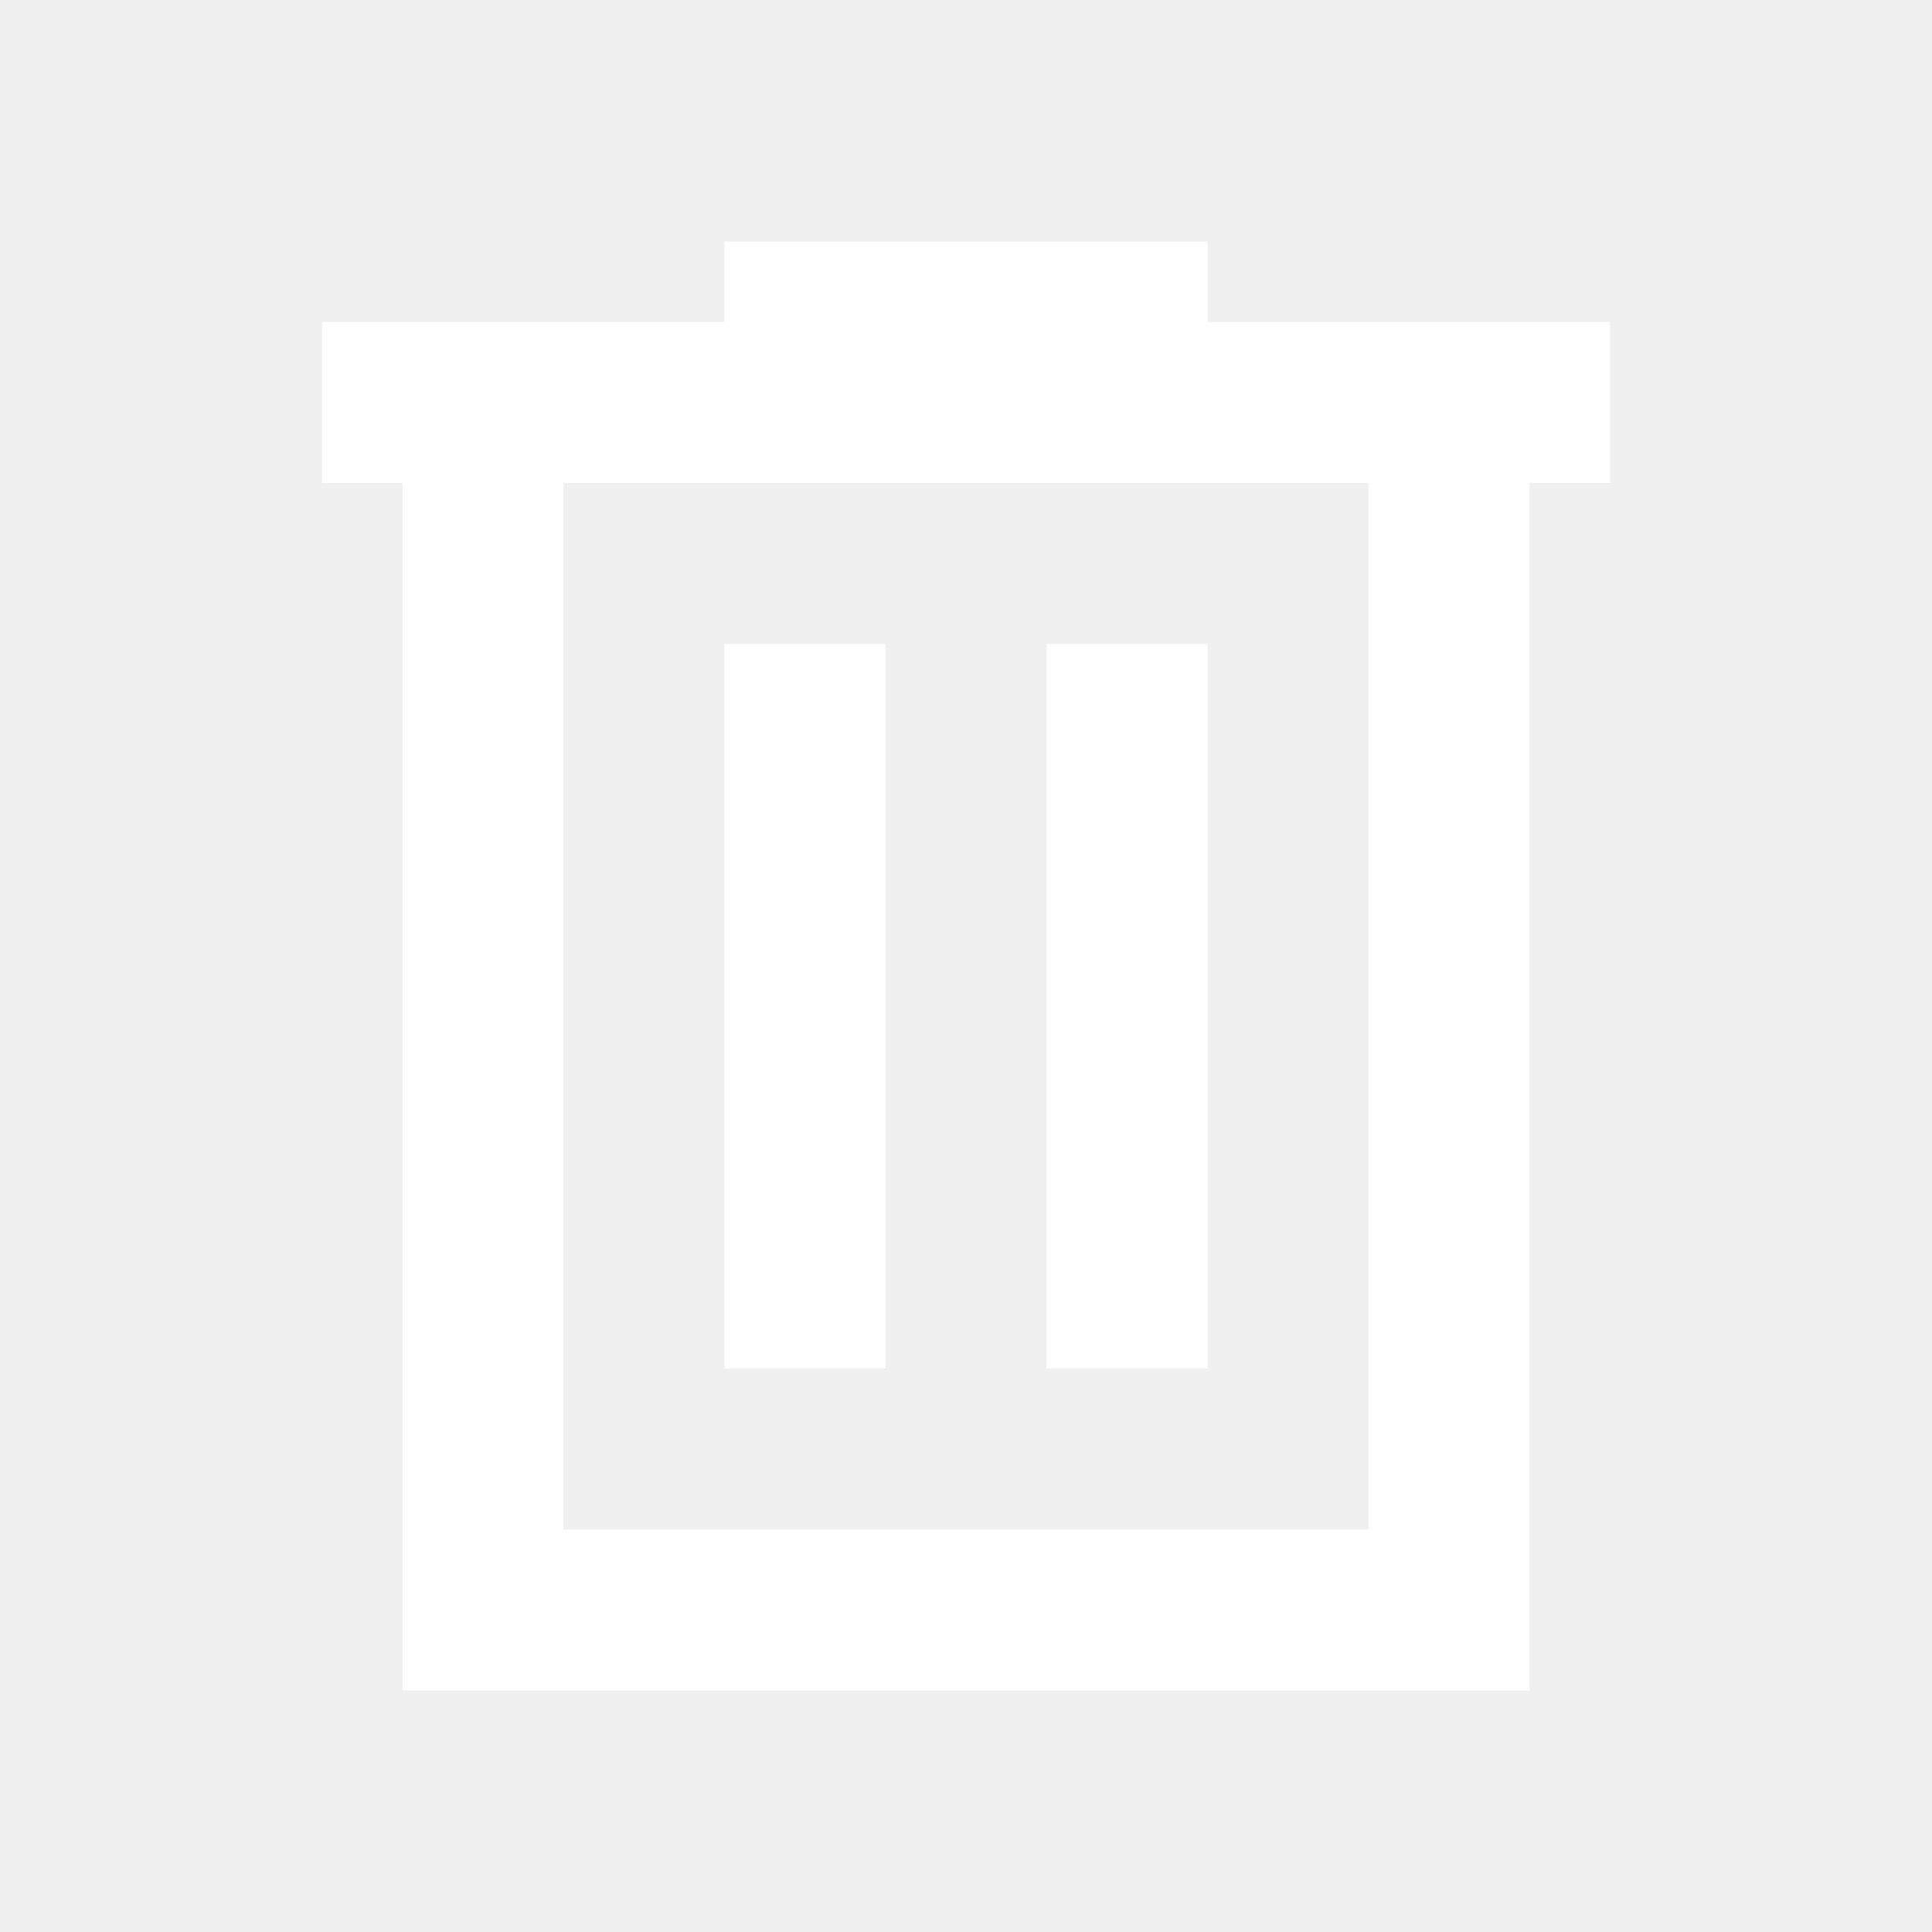
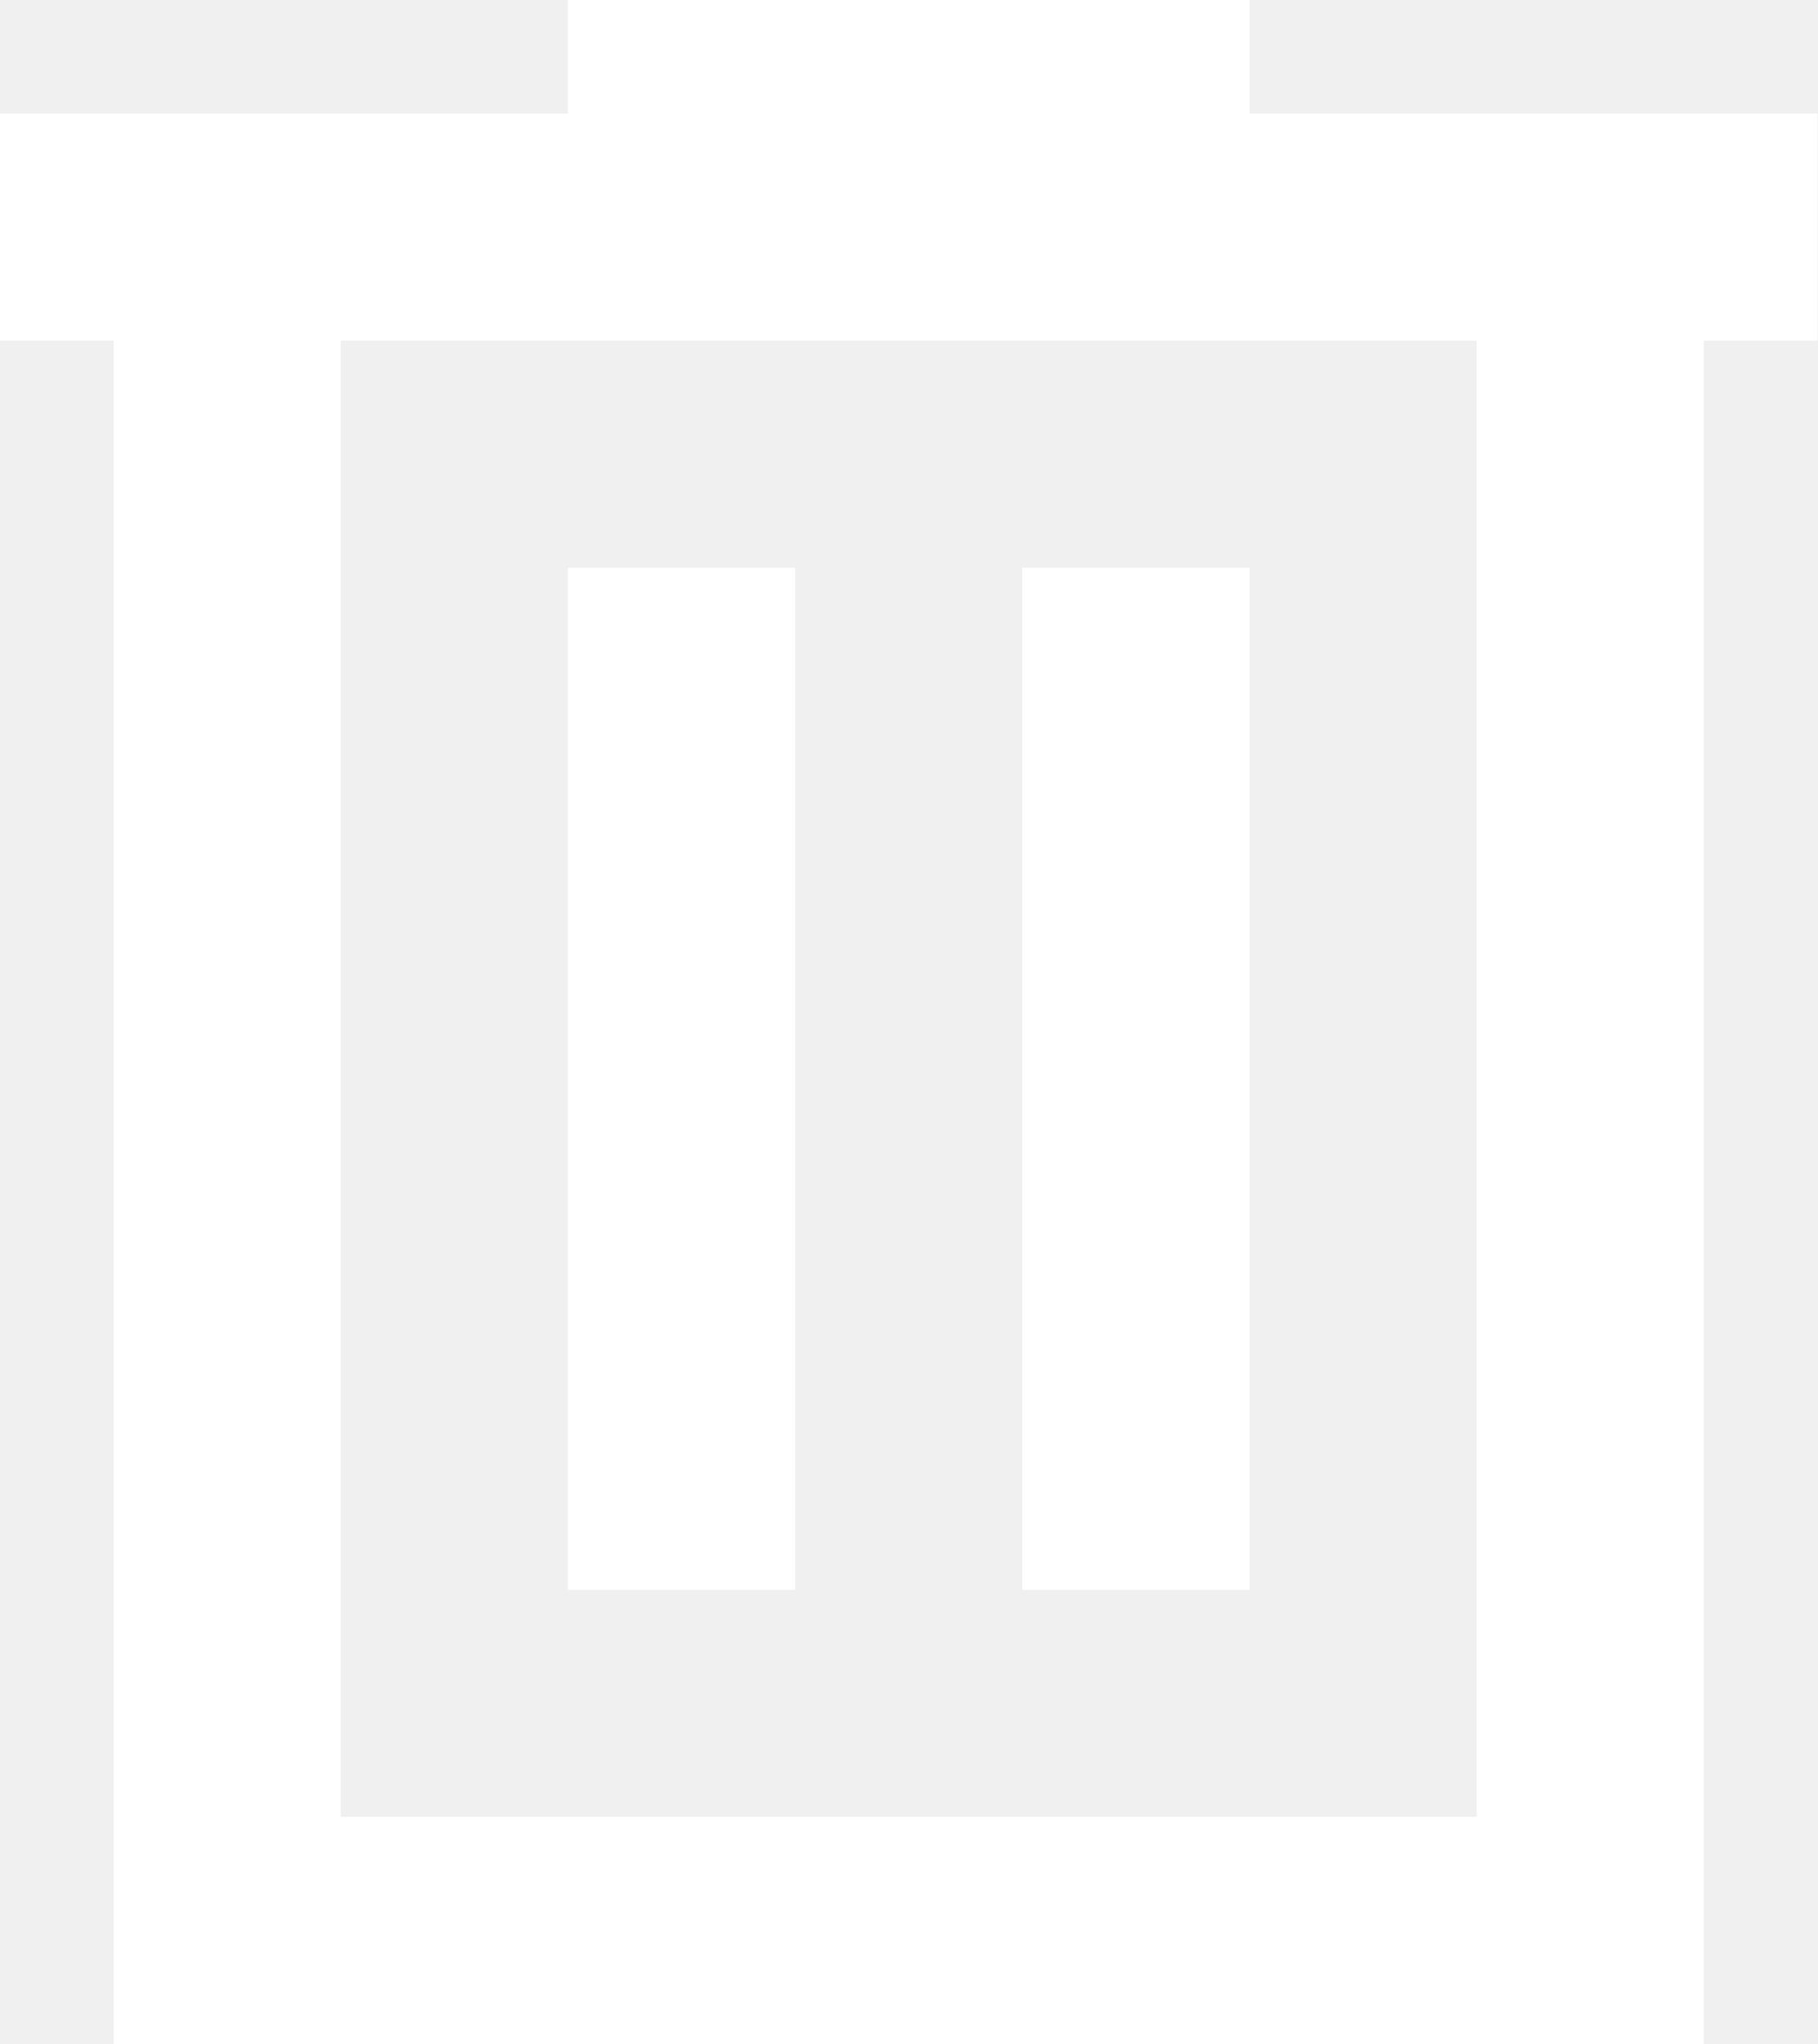
- <svg xmlns="http://www.w3.org/2000/svg" width="20" height="20" viewBox="0 0 20 20" fill="none">
+ <svg xmlns="http://www.w3.org/2000/svg" width="13.333" height="15" viewBox="3.333 2.5 13.333 15" fill="none">
  <path d="M4.167 17.5V5H3.333V3.333H7.5V2.5H12.5V3.333H16.667V5H15.833V17.5H4.167ZM5.833 15.833H14.167V5H5.833V15.833ZM7.5 14.167H9.167V6.667H7.5V14.167ZM10.833 14.167H12.5V6.667H10.833V14.167Z" fill="white" />
</svg>
